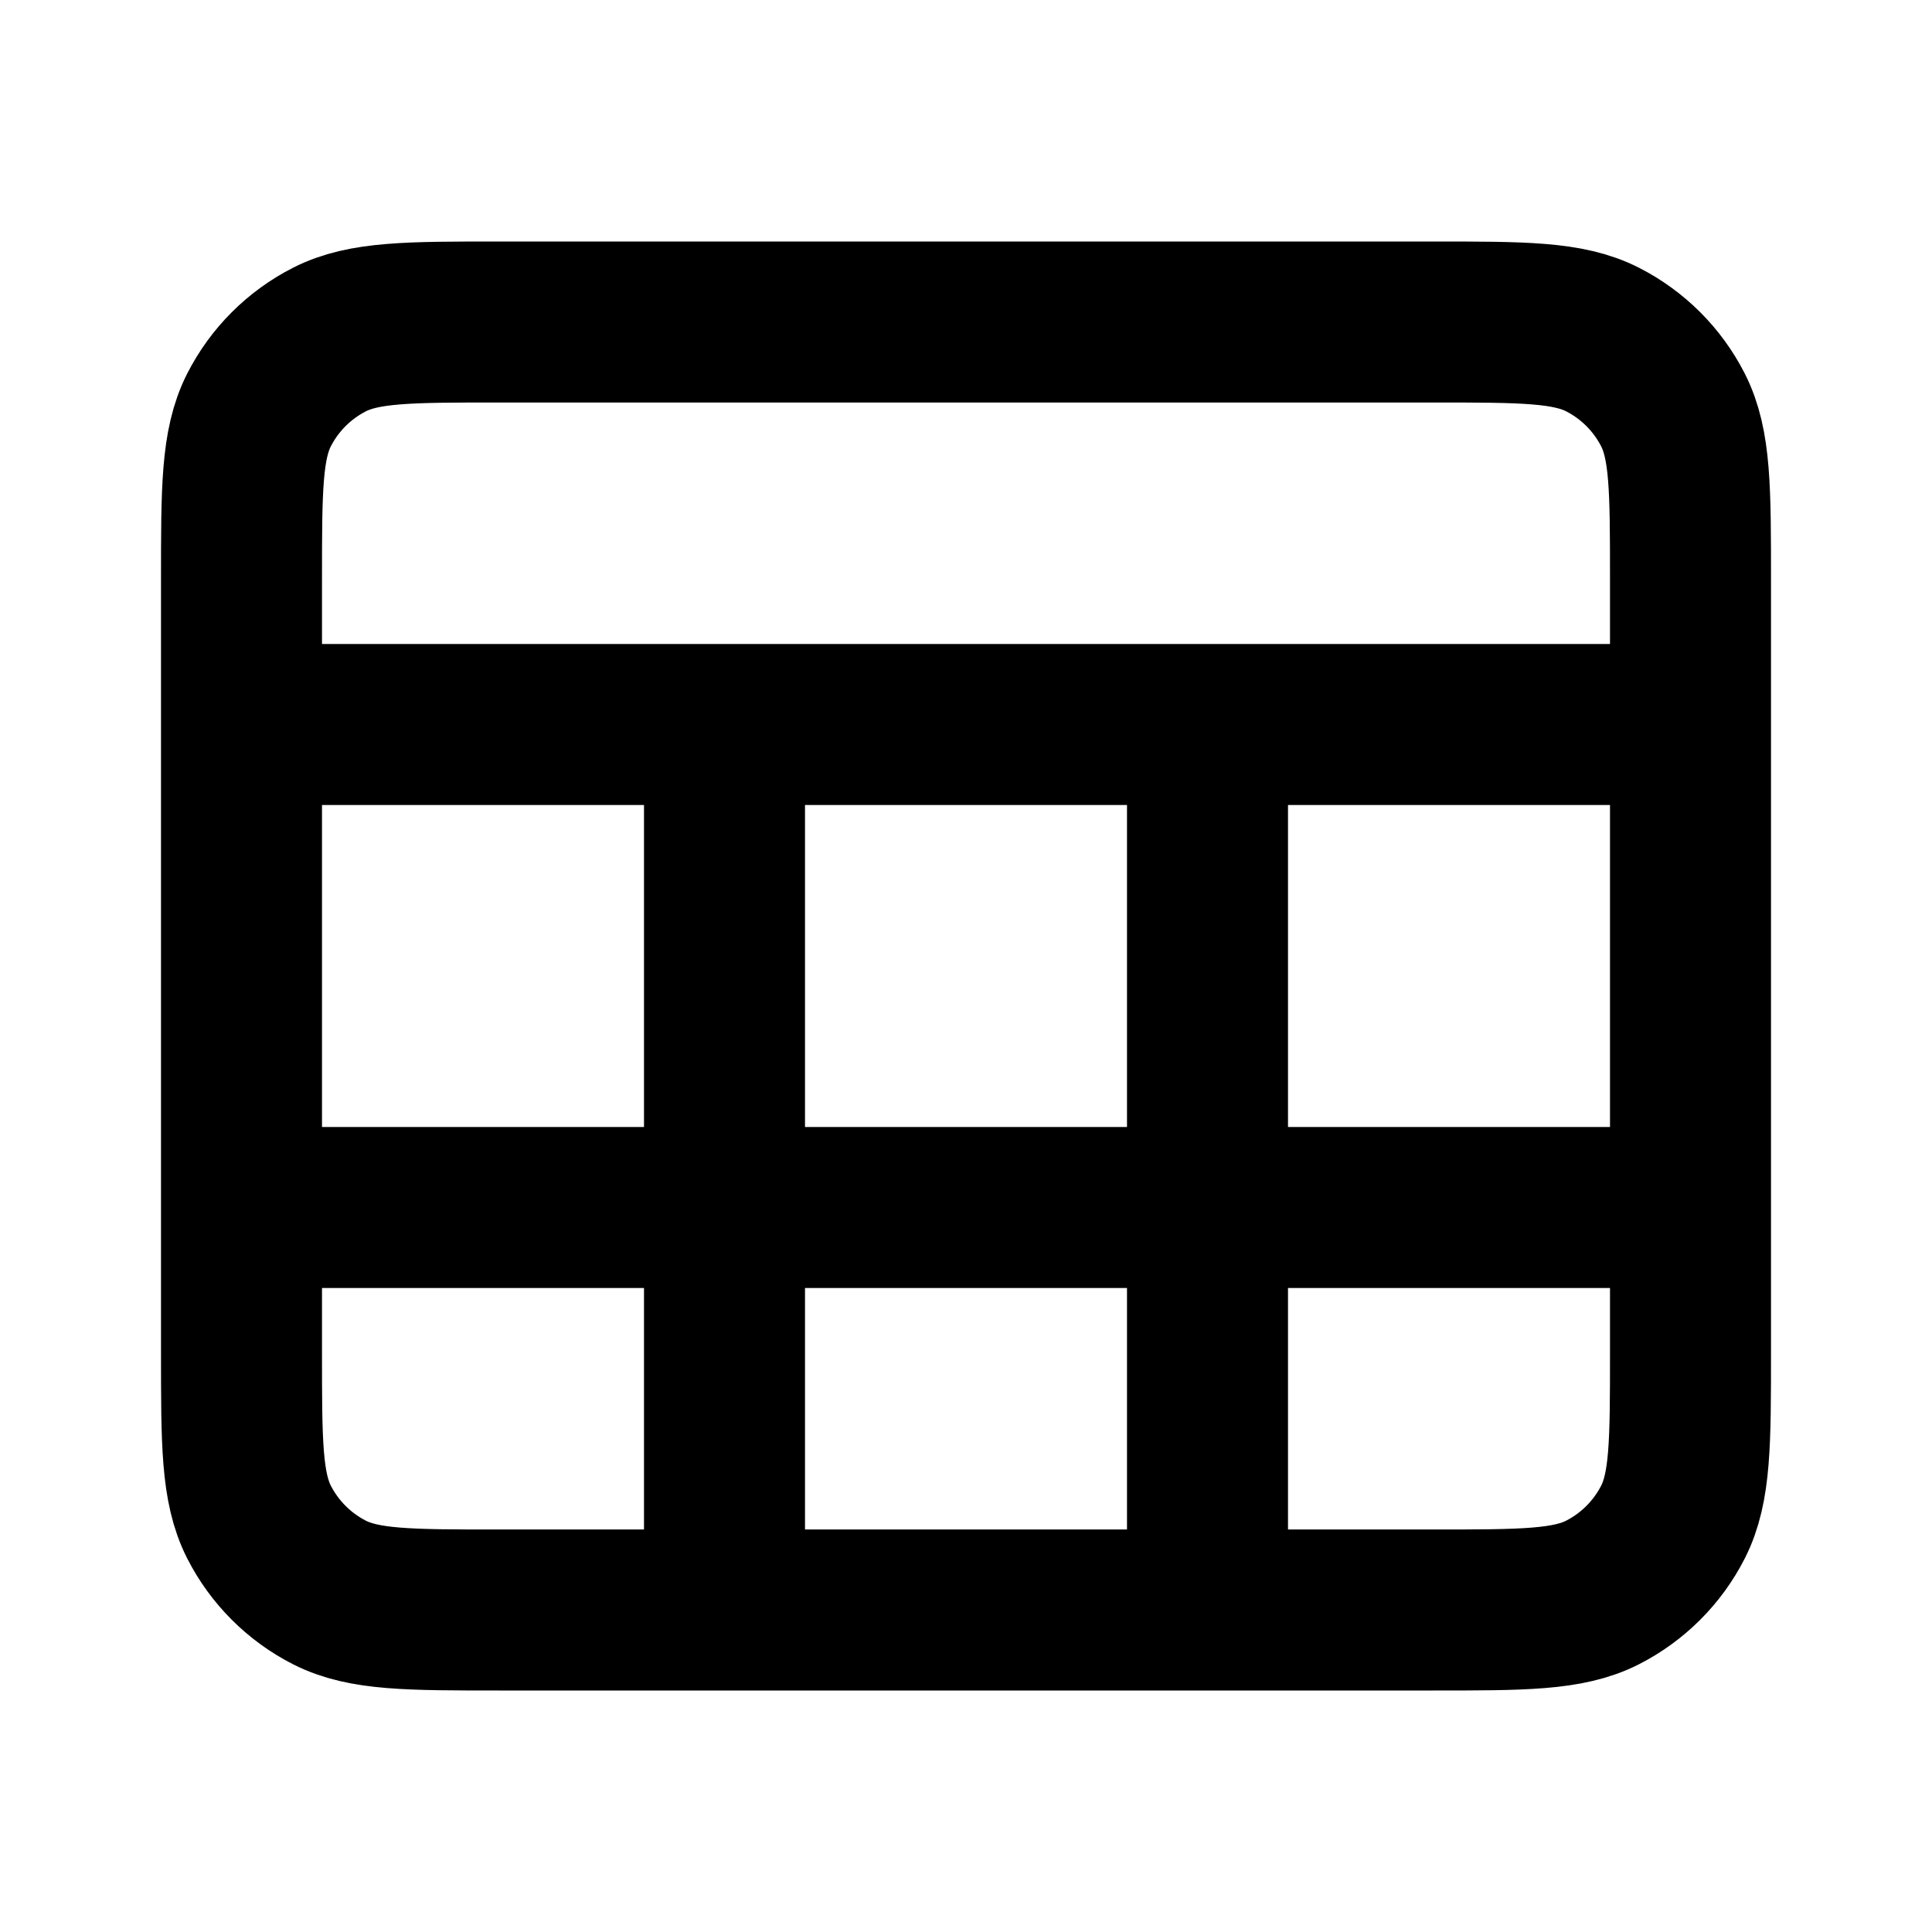
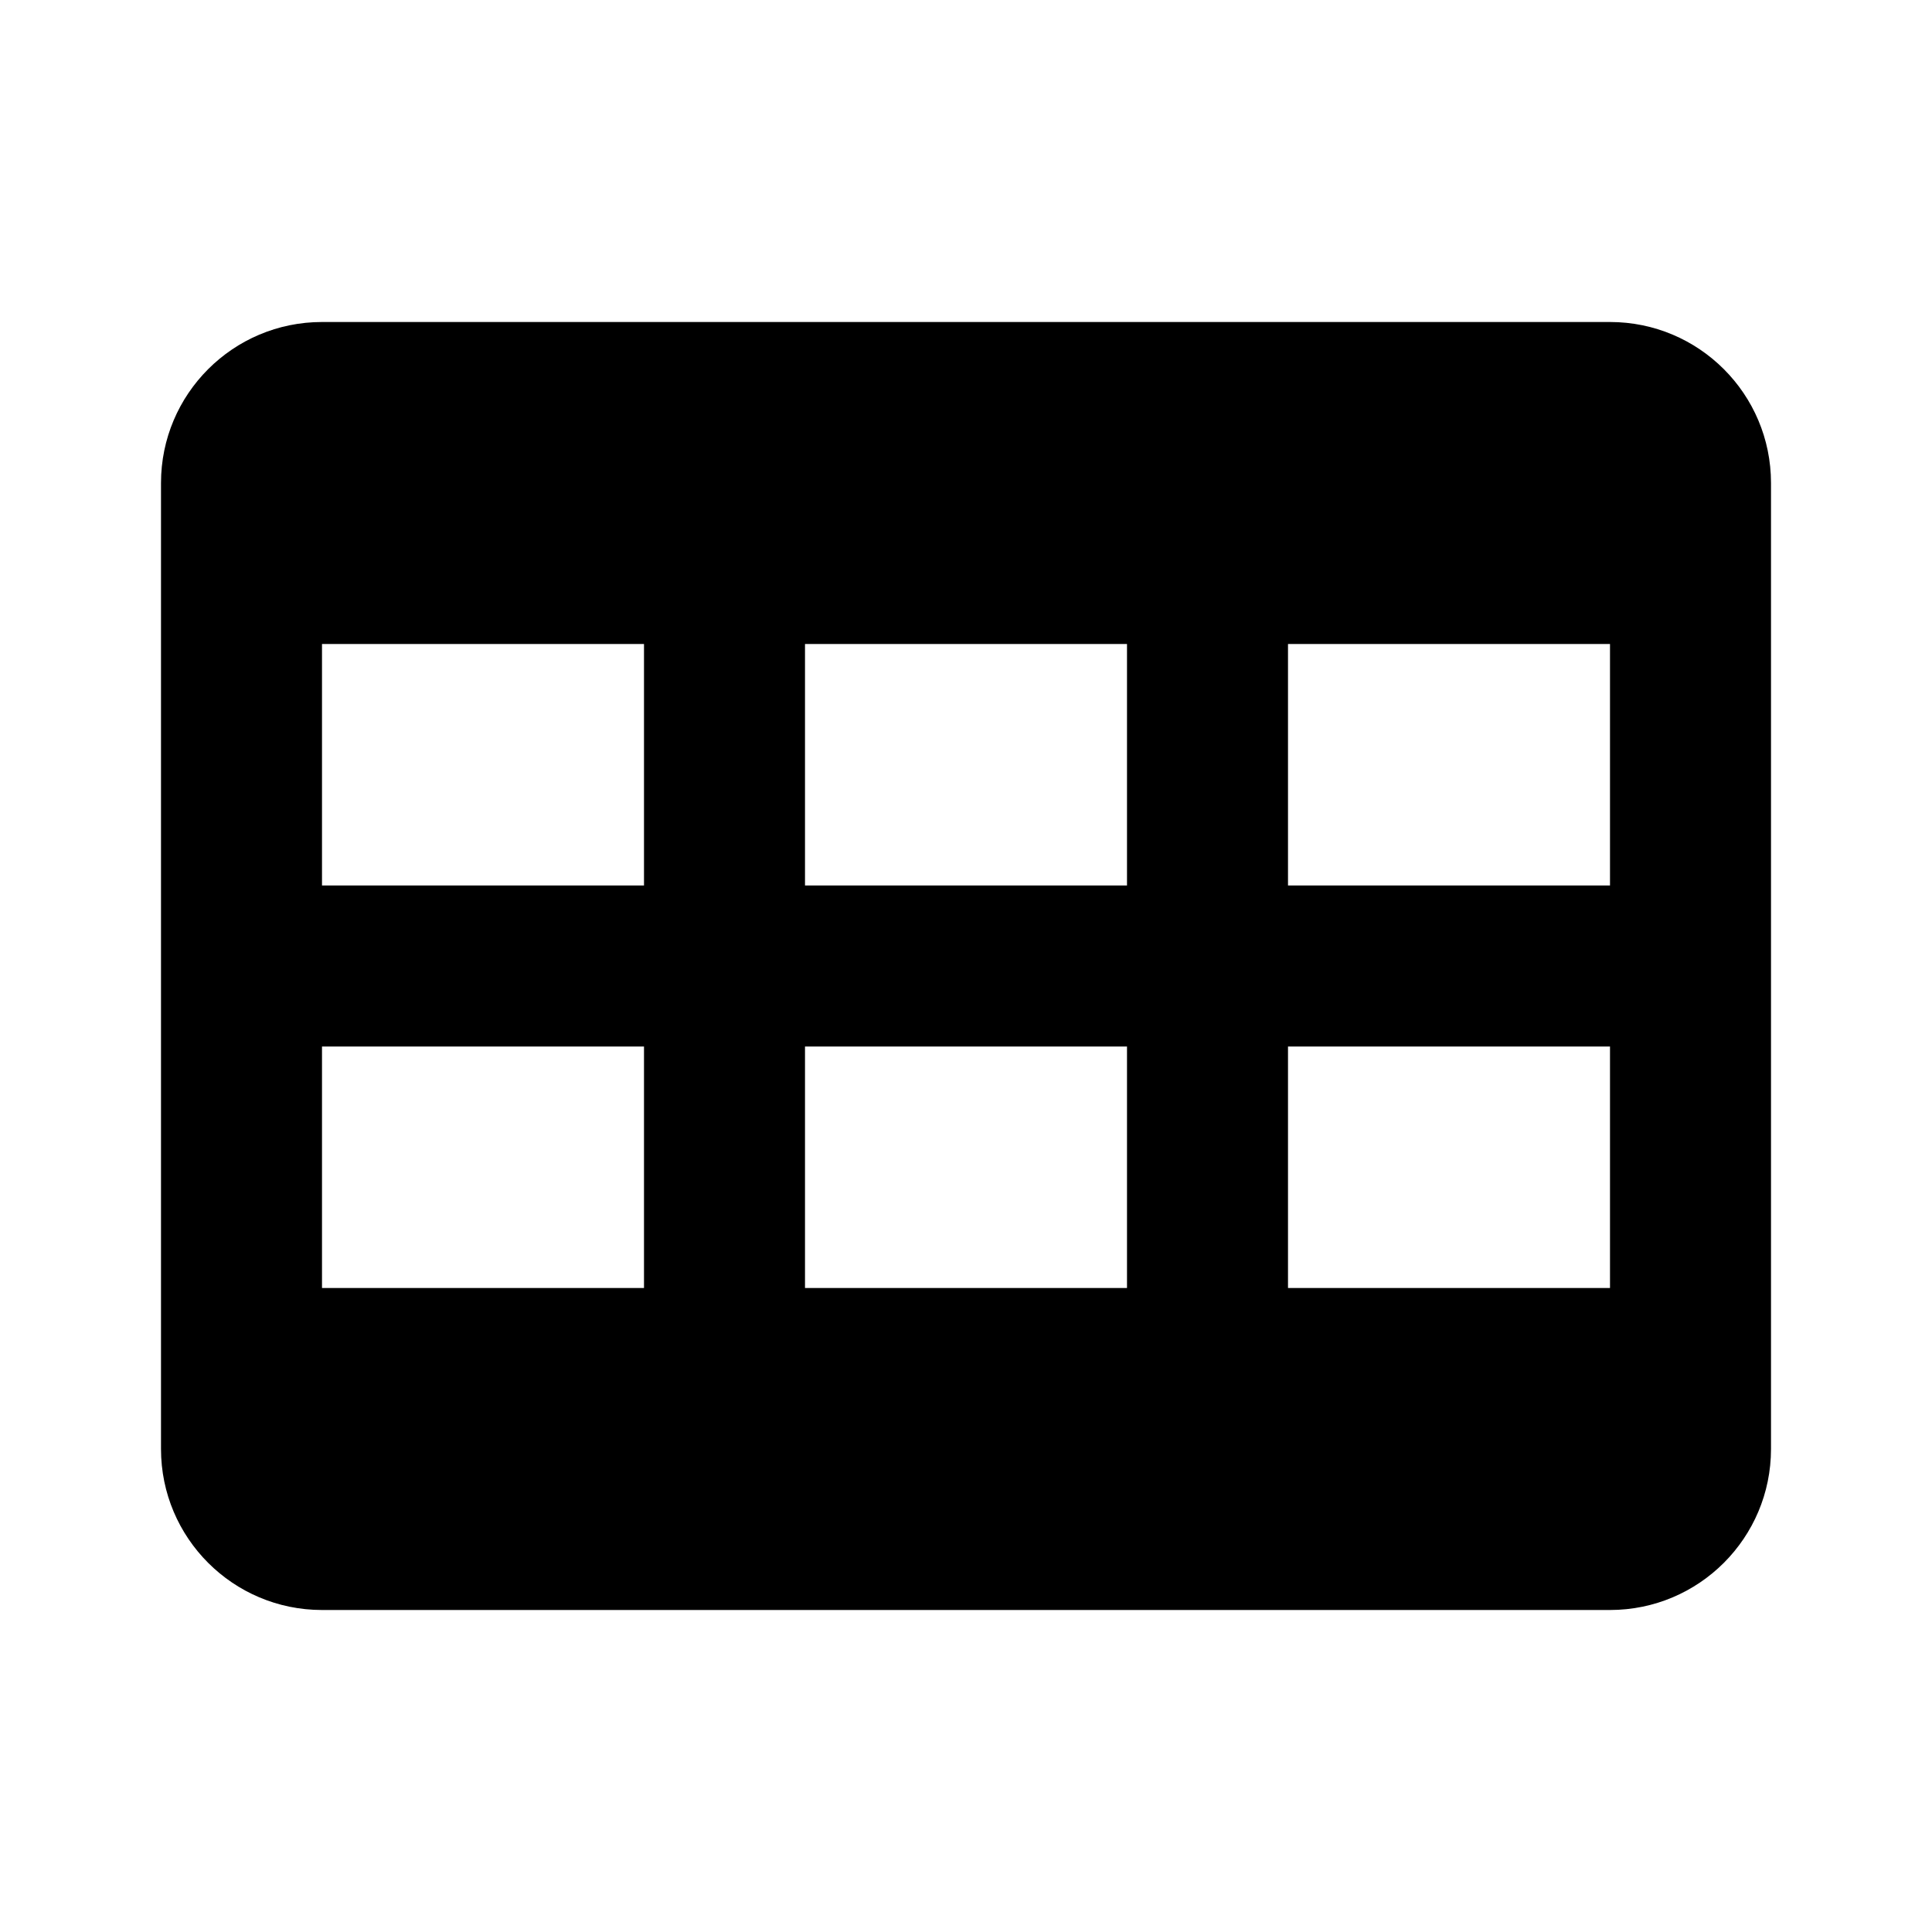
- <svg xmlns="http://www.w3.org/2000/svg" width="800px" height="800px" viewBox="0 0 24 24" fill="none">
-   <path d="M3 9H21M3 15H21M9 9L9 20M15 9L15 20M6.2 20H17.8C18.92 20 19.48 20 19.908 19.782C20.284 19.59 20.59 19.284 20.782 18.908C21 18.48 21 17.92 21 16.8V7.2C21 6.08 21 5.52 20.782 5.092C20.59 4.716 20.284 4.41 19.908 4.218C19.48 4 18.92 4 17.8 4H6.2C5.08 4 4.52 4 4.092 4.218C3.716 4.41 3.41 4.716 3.218 5.092C3 5.52 3 6.08 3 7.2V16.8C3 17.92 3 18.48 3.218 18.908C3.41 19.284 3.716 19.59 4.092 19.782C4.52 20 5.08 20 6.2 20Z" stroke="#000000" stroke-width="2" stroke-linecap="round" stroke-linejoin="round" />
+ <svg xmlns="http://www.w3.org/2000/svg" viewBox="0 0 24 24" width="24" height="24">
+   <path fill="currentColor" d="M4 4h16a2 2 0 012 2v12a2 2 0 01-2 2H4a2 2 0 01-2-2V6a2 2 0 012-2zm0 4v3h4V8H4zm6 0v3h4V8h-4zm6 0v3h4V8h-4zm4 5h-4v3h4v-3zm-6 0h-4v3h4v-3zm-6 0H4v3h4v-3z" />
</svg>
